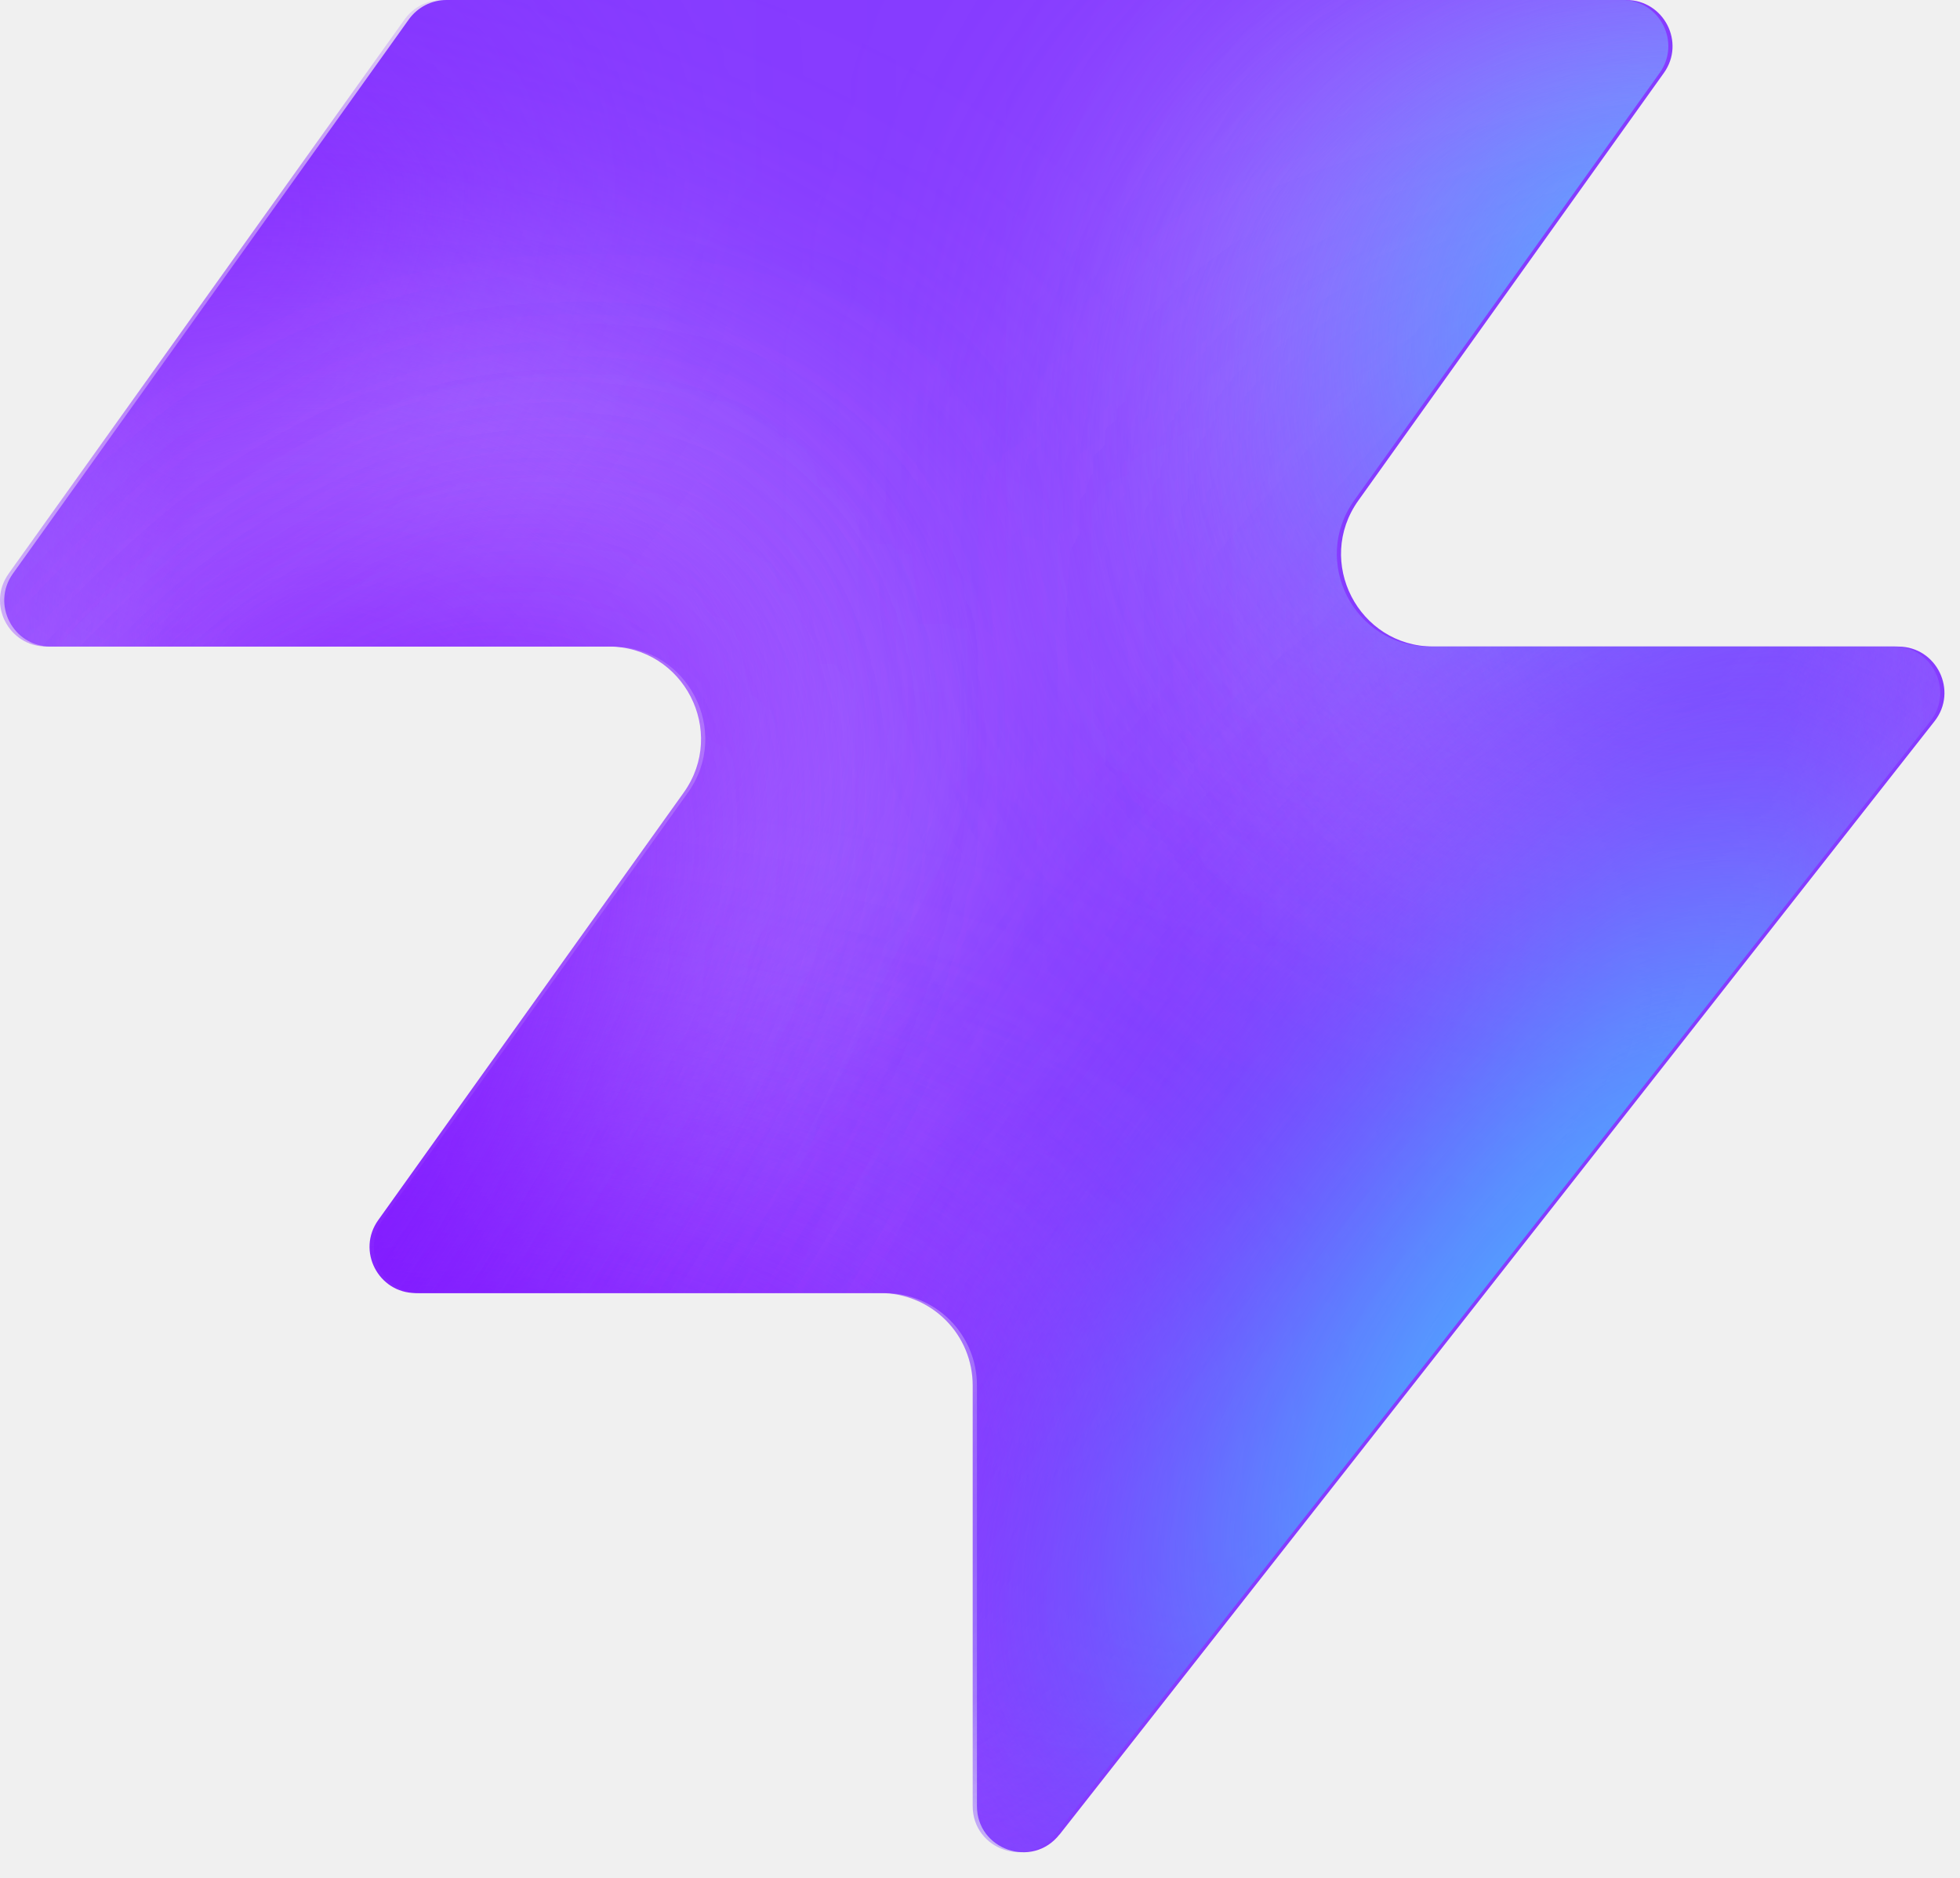
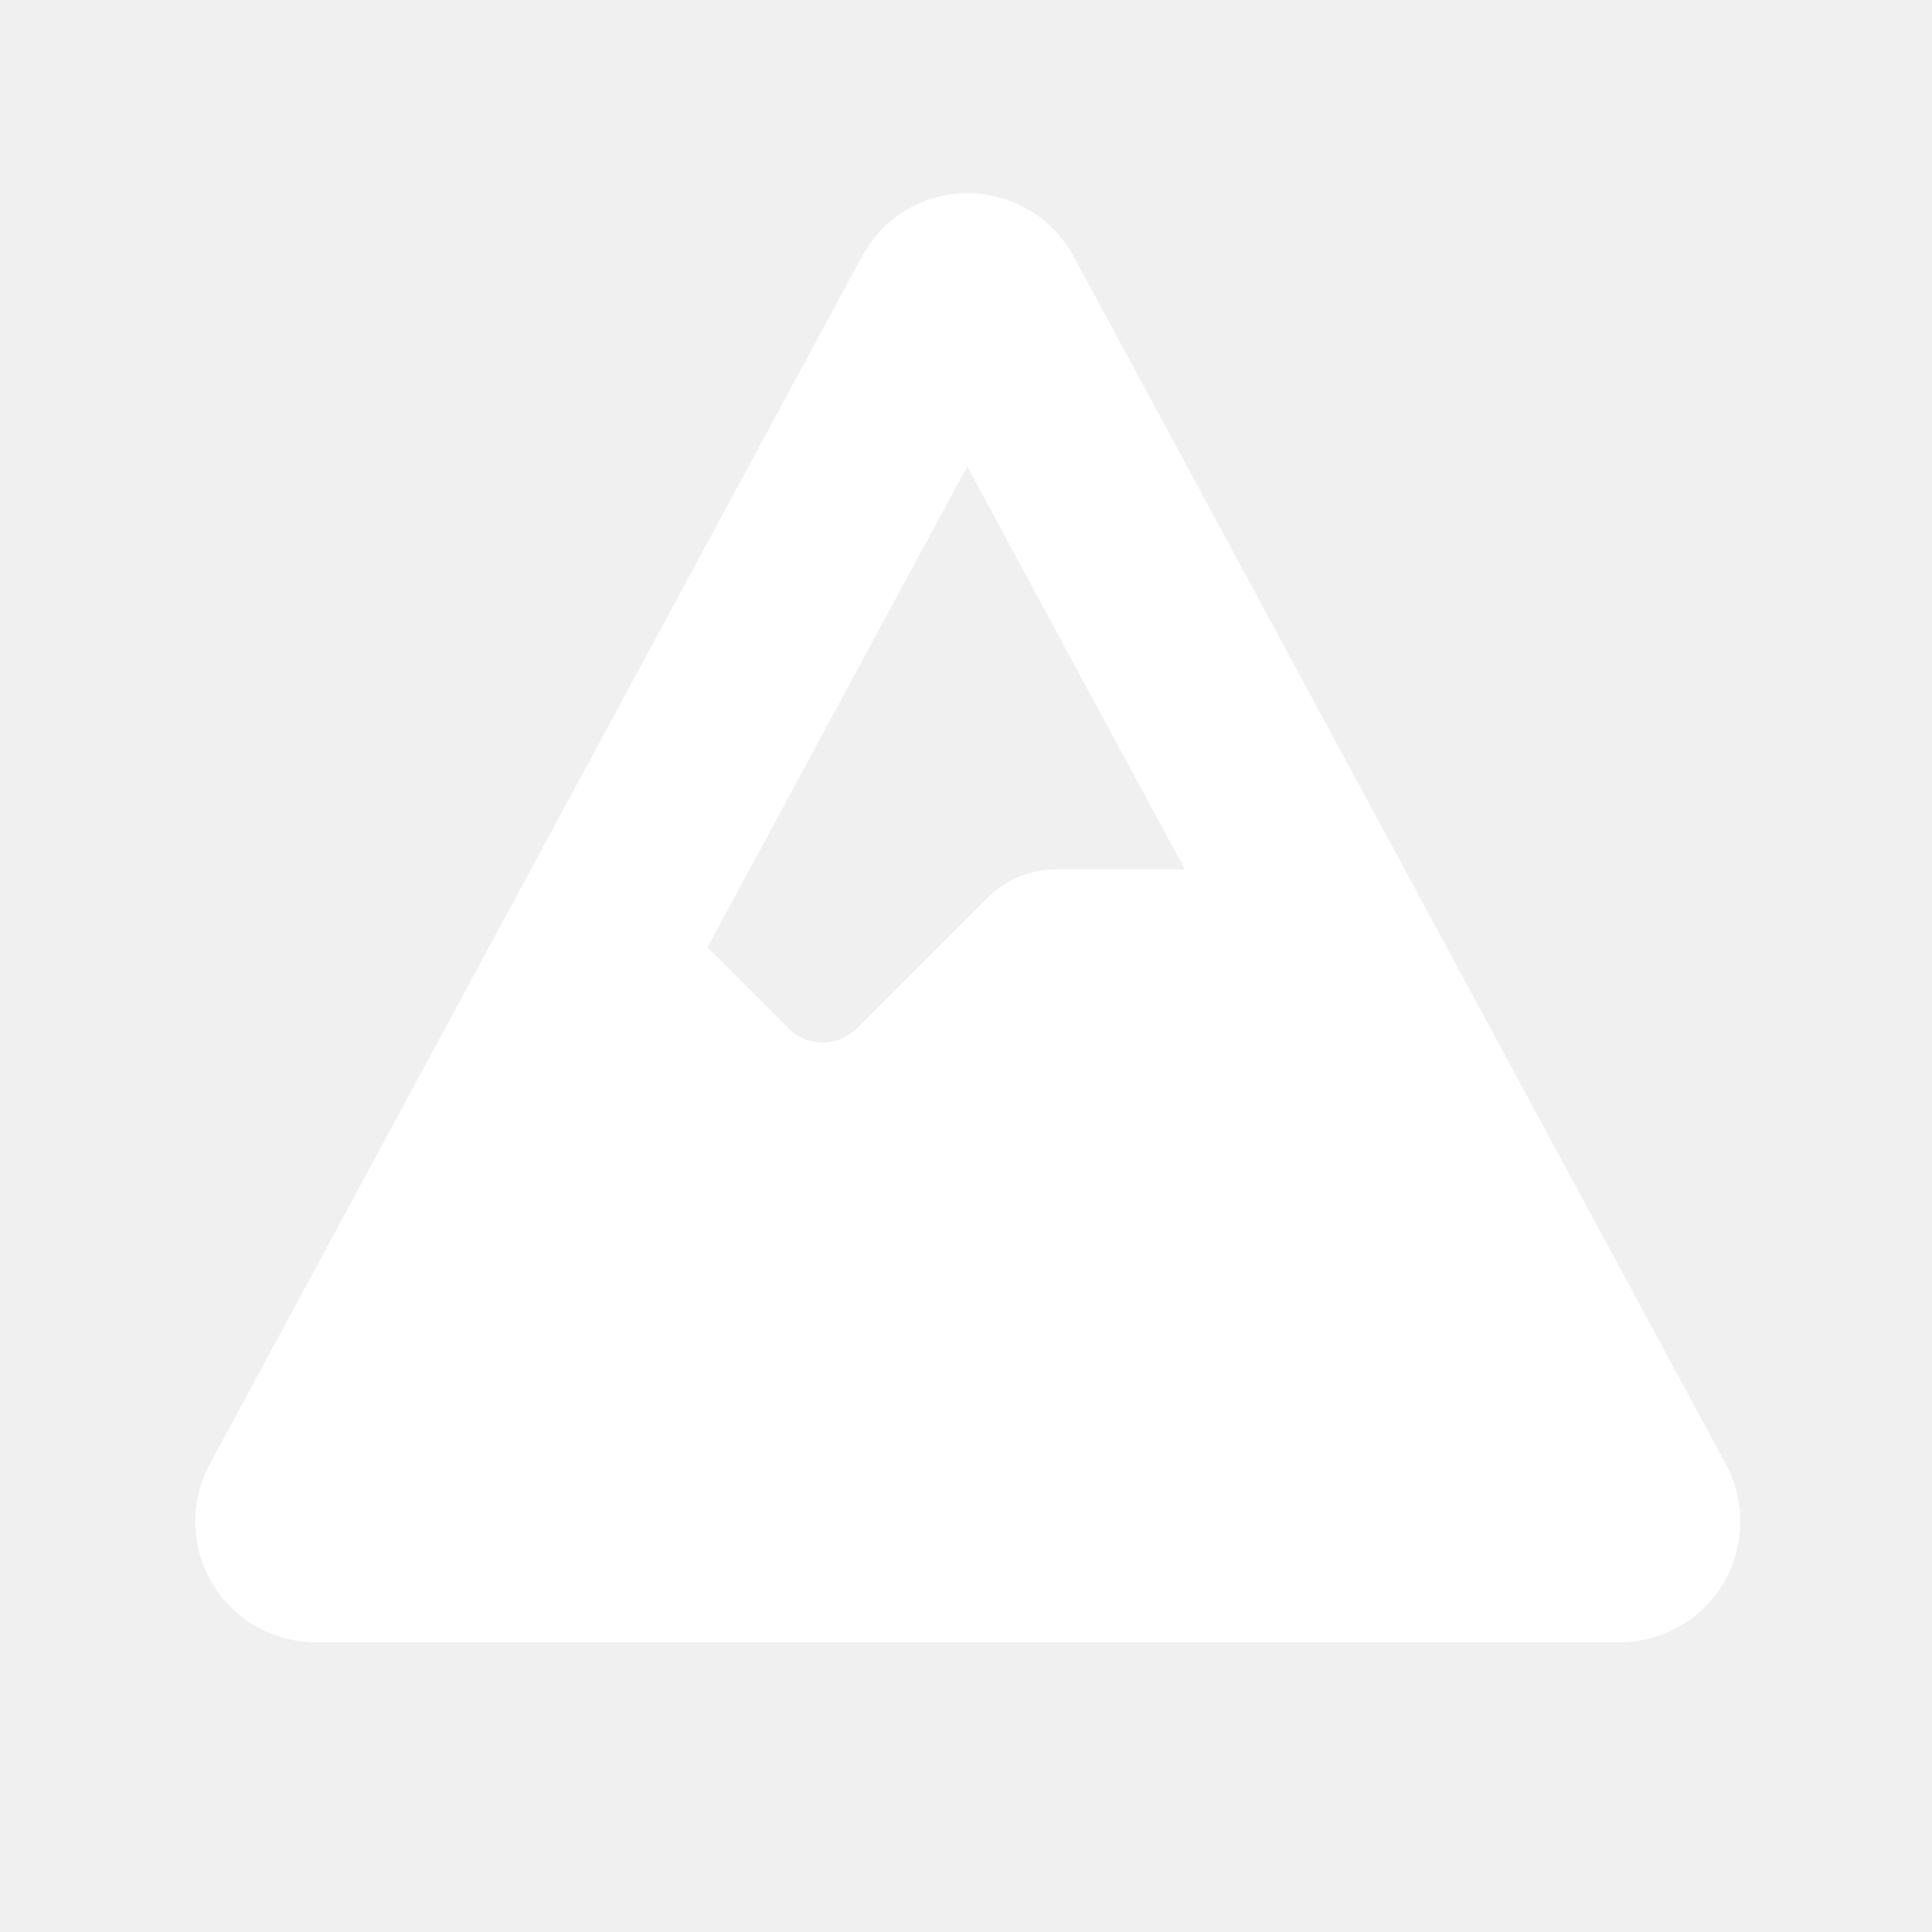
- <svg xmlns="http://www.w3.org/2000/svg" width="48" height="46" fill="none" viewBox="0 0 48 46">
-   <path fill="#863bff" d="M25.946 44.938c-.664.845-2.021.375-2.021-.698V33.937a2.26 2.26 0 0 0-2.262-2.262H10.287c-.92 0-1.456-1.04-.92-1.788l7.48-10.471c1.07-1.497 0-3.578-1.842-3.578H1.237c-.92 0-1.456-1.04-.92-1.788L10.013.474c.214-.297.556-.474.92-.474h28.894c.92 0 1.456 1.04.92 1.788l-7.48 10.471c-1.07 1.498 0 3.579 1.842 3.579h11.377c.943 0 1.473 1.088.89 1.83L25.947 44.94z" style="fill:#863bff;fill:color(display-p3 .525 .23 1);fill-opacity:1" />
-   <mask id="a" width="48" height="46" x="0" y="0" maskUnits="userSpaceOnUse" style="mask-type:alpha">
-     <path fill="#000" d="M25.842 44.938c-.664.844-2.021.375-2.021-.698V33.937a2.26 2.26 0 0 0-2.262-2.262H10.183c-.92 0-1.456-1.04-.92-1.788l7.48-10.471c1.07-1.498 0-3.579-1.842-3.579H1.133c-.92 0-1.456-1.04-.92-1.787L9.91.473c.214-.297.556-.474.92-.474h28.894c.92 0 1.456 1.04.92 1.788l-7.48 10.471c-1.07 1.498 0 3.578 1.842 3.578h11.377c.943 0 1.473 1.088.89 1.832L25.843 44.94z" style="fill:#000;fill-opacity:1" />
-   </mask>
-   <g mask="url(#a)">
-     <g filter="url(#b)">
-       <ellipse cx="5.508" cy="14.704" fill="#ede6ff" rx="5.508" ry="14.704" style="fill:#ede6ff;fill:color(display-p3 .927 .903 1);fill-opacity:1" transform="matrix(.00324 1 1 -.00324 -4.47 31.516)" />
-     </g>
-     <g filter="url(#c)">
-       <ellipse cx="10.399" cy="29.851" fill="#ede6ff" rx="10.399" ry="29.851" style="fill:#ede6ff;fill:color(display-p3 .927 .903 1);fill-opacity:1" transform="matrix(.00324 1 1 -.00324 -39.328 7.883)" />
-     </g>
-     <g filter="url(#d)">
-       <ellipse cx="5.508" cy="30.487" fill="#7e14ff" rx="5.508" ry="30.487" style="fill:#7e14ff;fill:color(display-p3 .492 .077 1);fill-opacity:1" transform="rotate(89.814 -25.913 -14.639)scale(1 -1)" />
-     </g>
-     <g filter="url(#e)">
-       <ellipse cx="5.508" cy="30.599" fill="#7e14ff" rx="5.508" ry="30.599" style="fill:#7e14ff;fill:color(display-p3 .492 .077 1);fill-opacity:1" transform="rotate(89.814 -32.644 -3.334)scale(1 -1)" />
-     </g>
-     <g filter="url(#f)">
-       <ellipse cx="5.508" cy="30.599" fill="#7e14ff" rx="5.508" ry="30.599" style="fill:#7e14ff;fill:color(display-p3 .492 .077 1);fill-opacity:1" transform="matrix(.00324 1 1 -.00324 -34.34 30.47)" />
-     </g>
-     <g filter="url(#g)">
-       <ellipse cx="14.072" cy="22.078" fill="#ede6ff" rx="14.072" ry="22.078" style="fill:#ede6ff;fill:color(display-p3 .927 .903 1);fill-opacity:1" transform="rotate(93.35 24.506 48.493)scale(-1 1)" />
-     </g>
-     <g filter="url(#h)">
-       <ellipse cx="3.47" cy="21.501" fill="#7e14ff" rx="3.47" ry="21.501" style="fill:#7e14ff;fill:color(display-p3 .492 .077 1);fill-opacity:1" transform="rotate(89.009 28.708 47.59)scale(-1 1)" />
-     </g>
-     <g filter="url(#i)">
-       <ellipse cx="3.47" cy="21.501" fill="#7e14ff" rx="3.47" ry="21.501" style="fill:#7e14ff;fill:color(display-p3 .492 .077 1);fill-opacity:1" transform="rotate(89.009 28.708 47.59)scale(-1 1)" />
-     </g>
-     <g filter="url(#j)">
-       <ellipse cx=".387" cy="8.972" fill="#7e14ff" rx="4.407" ry="29.108" style="fill:#7e14ff;fill:color(display-p3 .492 .077 1);fill-opacity:1" transform="rotate(39.51 .387 8.972)" />
-     </g>
-     <g filter="url(#k)">
-       <ellipse cx="47.523" cy="-6.092" fill="#7e14ff" rx="4.407" ry="29.108" style="fill:#7e14ff;fill:color(display-p3 .492 .077 1);fill-opacity:1" transform="rotate(37.892 47.523 -6.092)" />
-     </g>
-     <g filter="url(#l)">
-       <ellipse cx="41.412" cy="6.333" fill="#47bfff" rx="5.971" ry="9.665" style="fill:#47bfff;fill:color(display-p3 .28 .748 1);fill-opacity:1" transform="rotate(37.892 41.412 6.333)" />
-     </g>
-     <g filter="url(#m)">
-       <ellipse cx="-1.879" cy="38.332" fill="#7e14ff" rx="4.407" ry="29.108" style="fill:#7e14ff;fill:color(display-p3 .492 .077 1);fill-opacity:1" transform="rotate(37.892 -1.88 38.332)" />
-     </g>
-     <g filter="url(#n)">
-       <ellipse cx="-1.879" cy="38.332" fill="#7e14ff" rx="4.407" ry="29.108" style="fill:#7e14ff;fill:color(display-p3 .492 .077 1);fill-opacity:1" transform="rotate(37.892 -1.88 38.332)" />
-     </g>
-     <g filter="url(#o)">
-       <ellipse cx="35.651" cy="29.907" fill="#7e14ff" rx="4.407" ry="29.108" style="fill:#7e14ff;fill:color(display-p3 .492 .077 1);fill-opacity:1" transform="rotate(37.892 35.651 29.907)" />
-     </g>
-     <g filter="url(#p)">
-       <ellipse cx="38.418" cy="32.4" fill="#47bfff" rx="5.971" ry="15.297" style="fill:#47bfff;fill:color(display-p3 .28 .748 1);fill-opacity:1" transform="rotate(37.892 38.418 32.4)" />
-     </g>
-   </g>
-   <defs>
-     <filter id="b" width="60.045" height="41.654" x="-19.77" y="16.149" color-interpolation-filters="sRGB" filterUnits="userSpaceOnUse">
-       <feFlood flood-opacity="0" result="BackgroundImageFix" />
-       <feBlend in="SourceGraphic" in2="BackgroundImageFix" result="shape" />
-       <feGaussianBlur result="effect1_foregroundBlur_2002_17158" stdDeviation="7.659" />
-     </filter>
-     <filter id="c" width="90.34" height="51.437" x="-54.613" y="-7.533" color-interpolation-filters="sRGB" filterUnits="userSpaceOnUse">
-       <feFlood flood-opacity="0" result="BackgroundImageFix" />
-       <feBlend in="SourceGraphic" in2="BackgroundImageFix" result="shape" />
-       <feGaussianBlur result="effect1_foregroundBlur_2002_17158" stdDeviation="7.659" />
-     </filter>
-     <filter id="d" width="79.355" height="29.4" x="-49.64" y="2.03" color-interpolation-filters="sRGB" filterUnits="userSpaceOnUse">
-       <feFlood flood-opacity="0" result="BackgroundImageFix" />
-       <feBlend in="SourceGraphic" in2="BackgroundImageFix" result="shape" />
-       <feGaussianBlur result="effect1_foregroundBlur_2002_17158" stdDeviation="4.596" />
-     </filter>
-     <filter id="e" width="79.579" height="29.4" x="-45.045" y="20.029" color-interpolation-filters="sRGB" filterUnits="userSpaceOnUse">
-       <feFlood flood-opacity="0" result="BackgroundImageFix" />
-       <feBlend in="SourceGraphic" in2="BackgroundImageFix" result="shape" />
-       <feGaussianBlur result="effect1_foregroundBlur_2002_17158" stdDeviation="4.596" />
-     </filter>
-     <filter id="f" width="79.579" height="29.4" x="-43.513" y="21.178" color-interpolation-filters="sRGB" filterUnits="userSpaceOnUse">
-       <feFlood flood-opacity="0" result="BackgroundImageFix" />
-       <feBlend in="SourceGraphic" in2="BackgroundImageFix" result="shape" />
-       <feGaussianBlur result="effect1_foregroundBlur_2002_17158" stdDeviation="4.596" />
-     </filter>
-     <filter id="g" width="74.749" height="58.852" x="15.756" y="-17.901" color-interpolation-filters="sRGB" filterUnits="userSpaceOnUse">
-       <feFlood flood-opacity="0" result="BackgroundImageFix" />
-       <feBlend in="SourceGraphic" in2="BackgroundImageFix" result="shape" />
-       <feGaussianBlur result="effect1_foregroundBlur_2002_17158" stdDeviation="7.659" />
-     </filter>
-     <filter id="h" width="61.377" height="25.362" x="23.548" y="2.284" color-interpolation-filters="sRGB" filterUnits="userSpaceOnUse">
-       <feFlood flood-opacity="0" result="BackgroundImageFix" />
-       <feBlend in="SourceGraphic" in2="BackgroundImageFix" result="shape" />
-       <feGaussianBlur result="effect1_foregroundBlur_2002_17158" stdDeviation="4.596" />
-     </filter>
-     <filter id="i" width="61.377" height="25.362" x="23.548" y="2.284" color-interpolation-filters="sRGB" filterUnits="userSpaceOnUse">
-       <feFlood flood-opacity="0" result="BackgroundImageFix" />
-       <feBlend in="SourceGraphic" in2="BackgroundImageFix" result="shape" />
-       <feGaussianBlur result="effect1_foregroundBlur_2002_17158" stdDeviation="4.596" />
-     </filter>
-     <filter id="j" width="56.045" height="63.649" x="-27.636" y="-22.853" color-interpolation-filters="sRGB" filterUnits="userSpaceOnUse">
-       <feFlood flood-opacity="0" result="BackgroundImageFix" />
-       <feBlend in="SourceGraphic" in2="BackgroundImageFix" result="shape" />
-       <feGaussianBlur result="effect1_foregroundBlur_2002_17158" stdDeviation="4.596" />
-     </filter>
-     <filter id="k" width="54.814" height="64.646" x="20.116" y="-38.415" color-interpolation-filters="sRGB" filterUnits="userSpaceOnUse">
-       <feFlood flood-opacity="0" result="BackgroundImageFix" />
-       <feBlend in="SourceGraphic" in2="BackgroundImageFix" result="shape" />
-       <feGaussianBlur result="effect1_foregroundBlur_2002_17158" stdDeviation="4.596" />
-     </filter>
-     <filter id="l" width="33.541" height="35.313" x="24.641" y="-11.323" color-interpolation-filters="sRGB" filterUnits="userSpaceOnUse">
-       <feFlood flood-opacity="0" result="BackgroundImageFix" />
-       <feBlend in="SourceGraphic" in2="BackgroundImageFix" result="shape" />
-       <feGaussianBlur result="effect1_foregroundBlur_2002_17158" stdDeviation="4.596" />
-     </filter>
-     <filter id="m" width="54.814" height="64.646" x="-29.286" y="6.009" color-interpolation-filters="sRGB" filterUnits="userSpaceOnUse">
-       <feFlood flood-opacity="0" result="BackgroundImageFix" />
-       <feBlend in="SourceGraphic" in2="BackgroundImageFix" result="shape" />
-       <feGaussianBlur result="effect1_foregroundBlur_2002_17158" stdDeviation="4.596" />
-     </filter>
-     <filter id="n" width="54.814" height="64.646" x="-29.286" y="6.009" color-interpolation-filters="sRGB" filterUnits="userSpaceOnUse">
-       <feFlood flood-opacity="0" result="BackgroundImageFix" />
-       <feBlend in="SourceGraphic" in2="BackgroundImageFix" result="shape" />
-       <feGaussianBlur result="effect1_foregroundBlur_2002_17158" stdDeviation="4.596" />
-     </filter>
-     <filter id="o" width="54.814" height="64.646" x="8.244" y="-2.416" color-interpolation-filters="sRGB" filterUnits="userSpaceOnUse">
-       <feFlood flood-opacity="0" result="BackgroundImageFix" />
-       <feBlend in="SourceGraphic" in2="BackgroundImageFix" result="shape" />
-       <feGaussianBlur result="effect1_foregroundBlur_2002_17158" stdDeviation="4.596" />
-     </filter>
-     <filter id="p" width="39.409" height="43.623" x="18.713" y="10.588" color-interpolation-filters="sRGB" filterUnits="userSpaceOnUse">
-       <feFlood flood-opacity="0" result="BackgroundImageFix" />
-       <feBlend in="SourceGraphic" in2="BackgroundImageFix" result="shape" />
-       <feGaussianBlur result="effect1_foregroundBlur_2002_17158" stdDeviation="4.596" />
-     </filter>
-   </defs>
+ <svg xmlns="http://www.w3.org/2000/svg" viewBox="0 0 640 640">
+   <path fill="#fff" d="M320.5 64C335.2 64 348.7 72.1 355.7 85L571.7 485C578.4 497.4 578.1 512.4 570.9 524.5C563.7 536.6 550.6 544 536.6 544L104.6 544C90.5 544 77.5 536.6 70.3 524.5C63.1 512.4 62.8 497.4 69.5 485L285.5 85L288.4 80.4C295.7 70.2 307.6 64 320.5 64zM234.4 313.9L261.2 340.7C267.4 346.9 277.6 346.9 283.8 340.7L327.1 297.4C333.1 291.4 341.2 288 349.7 288L392.5 288L320.4 154.5L234.3 313.9z" />
</svg>
